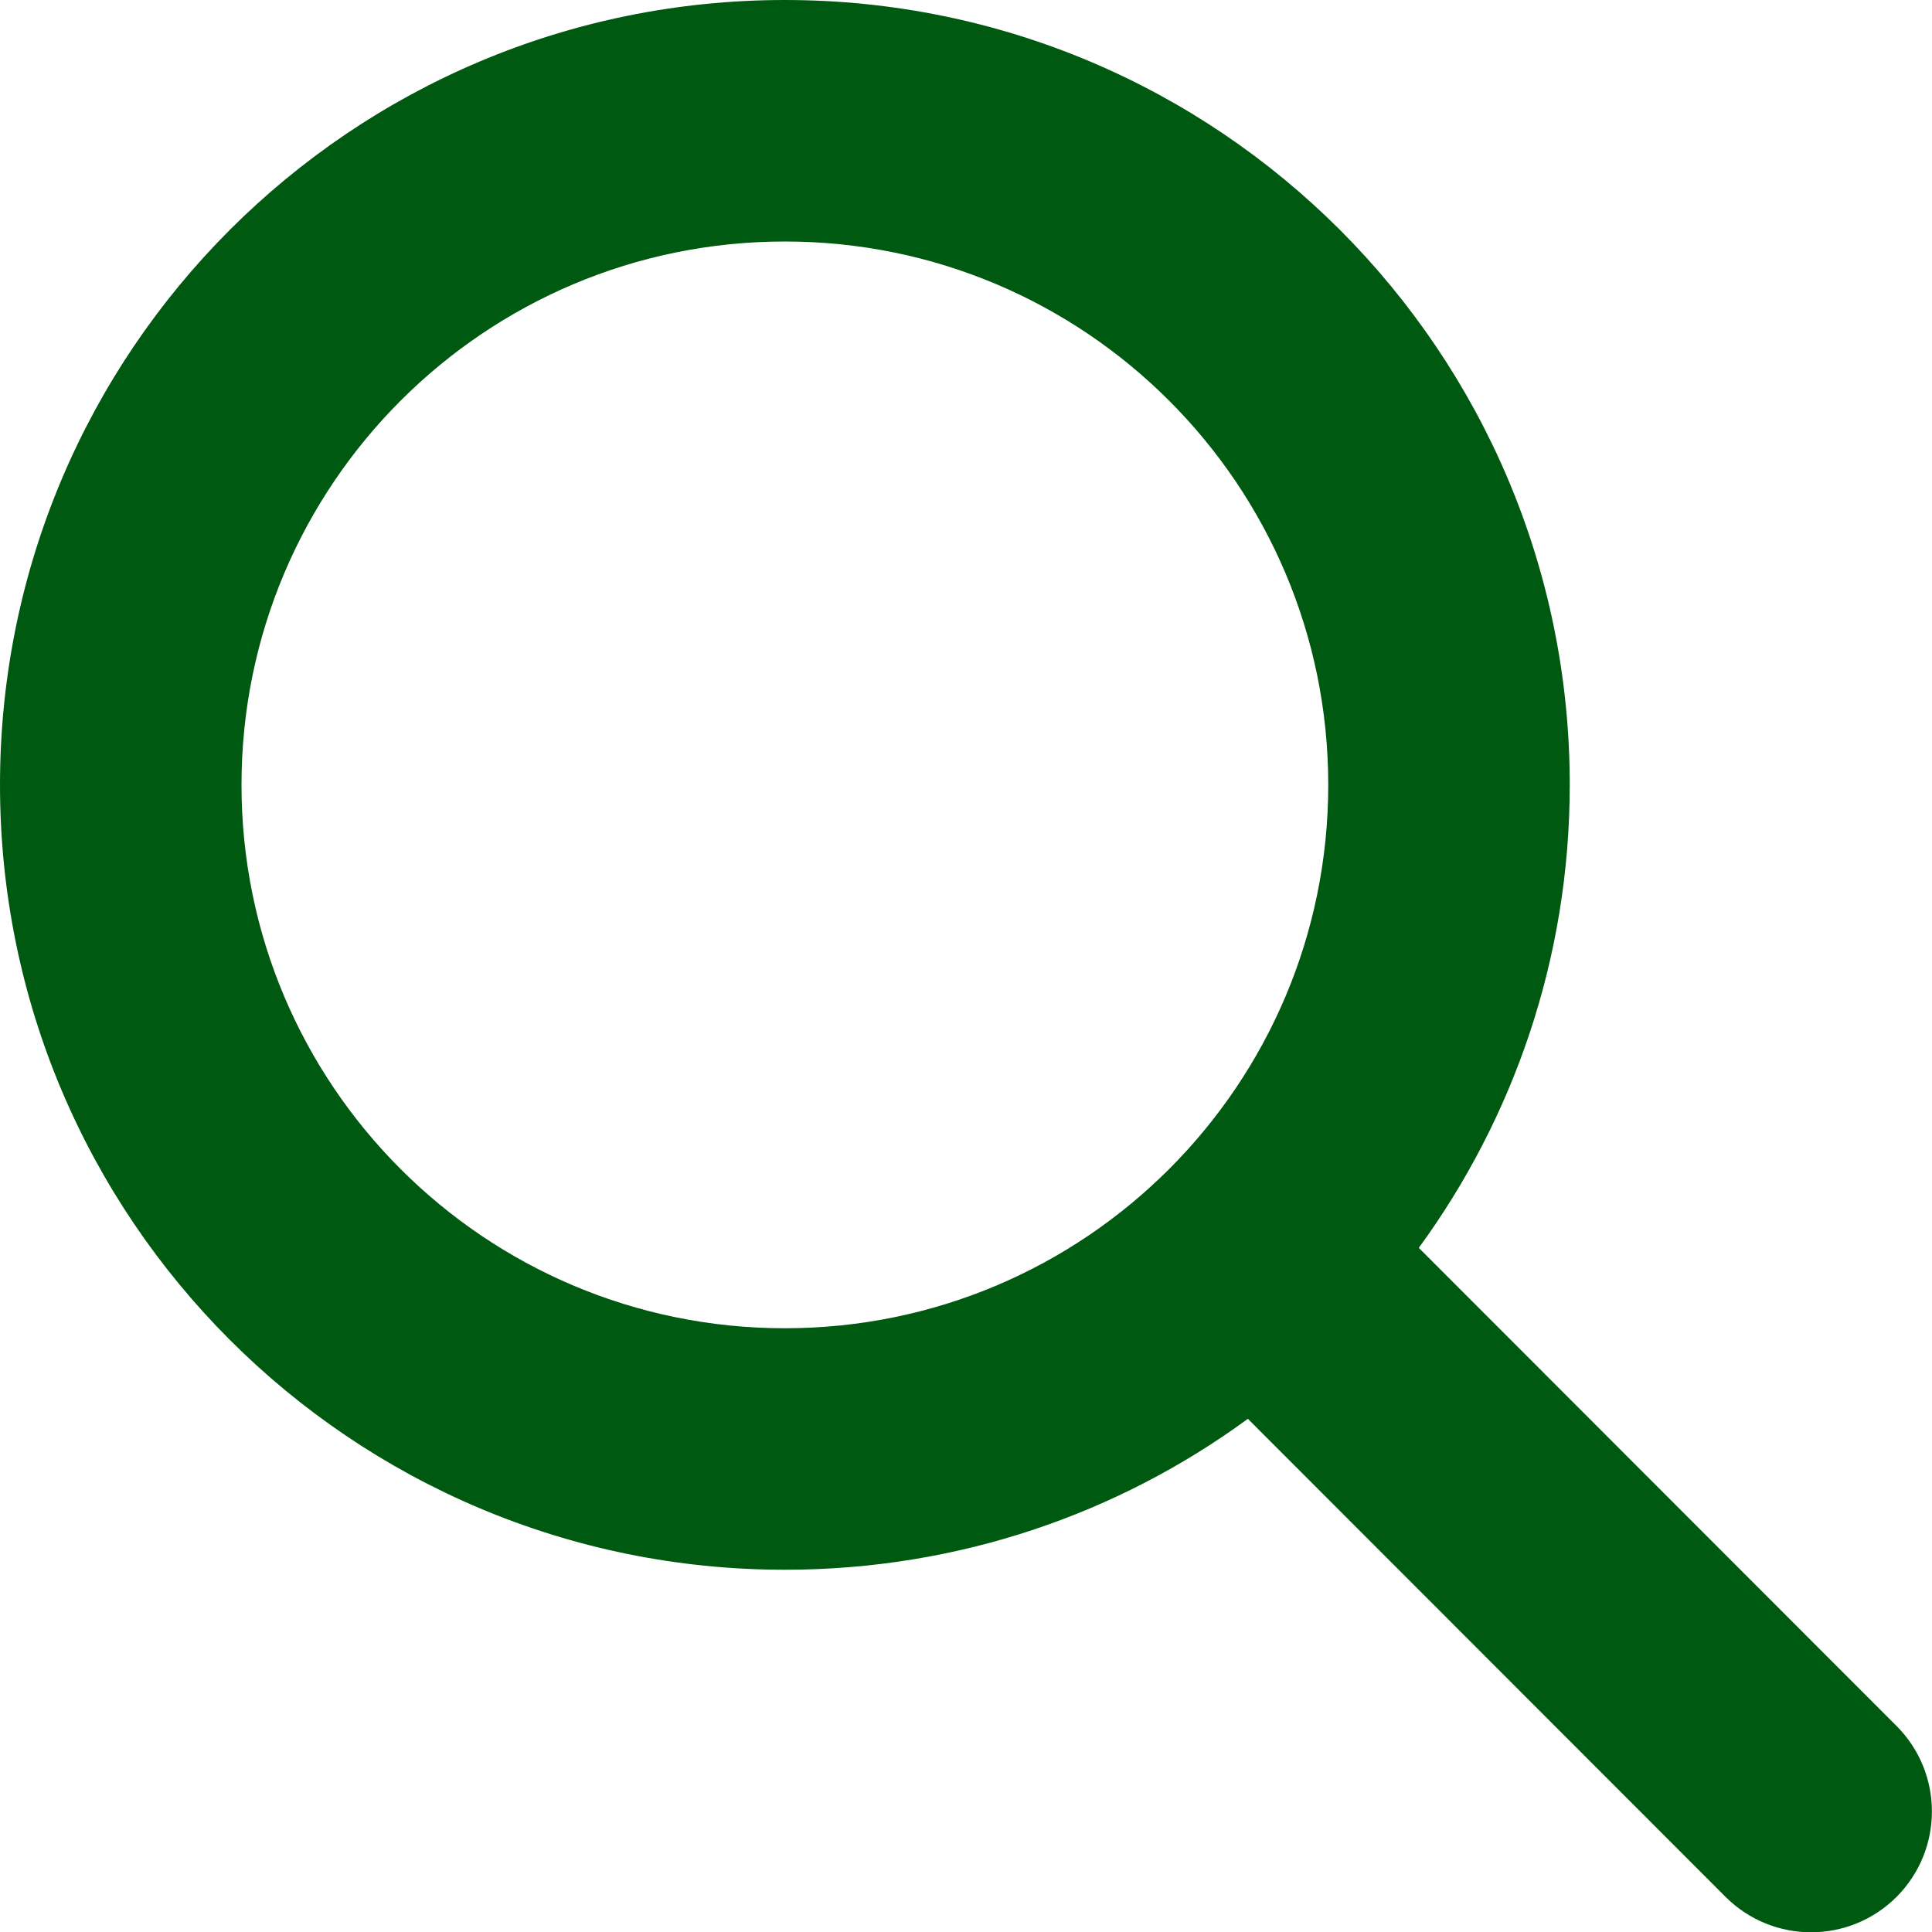
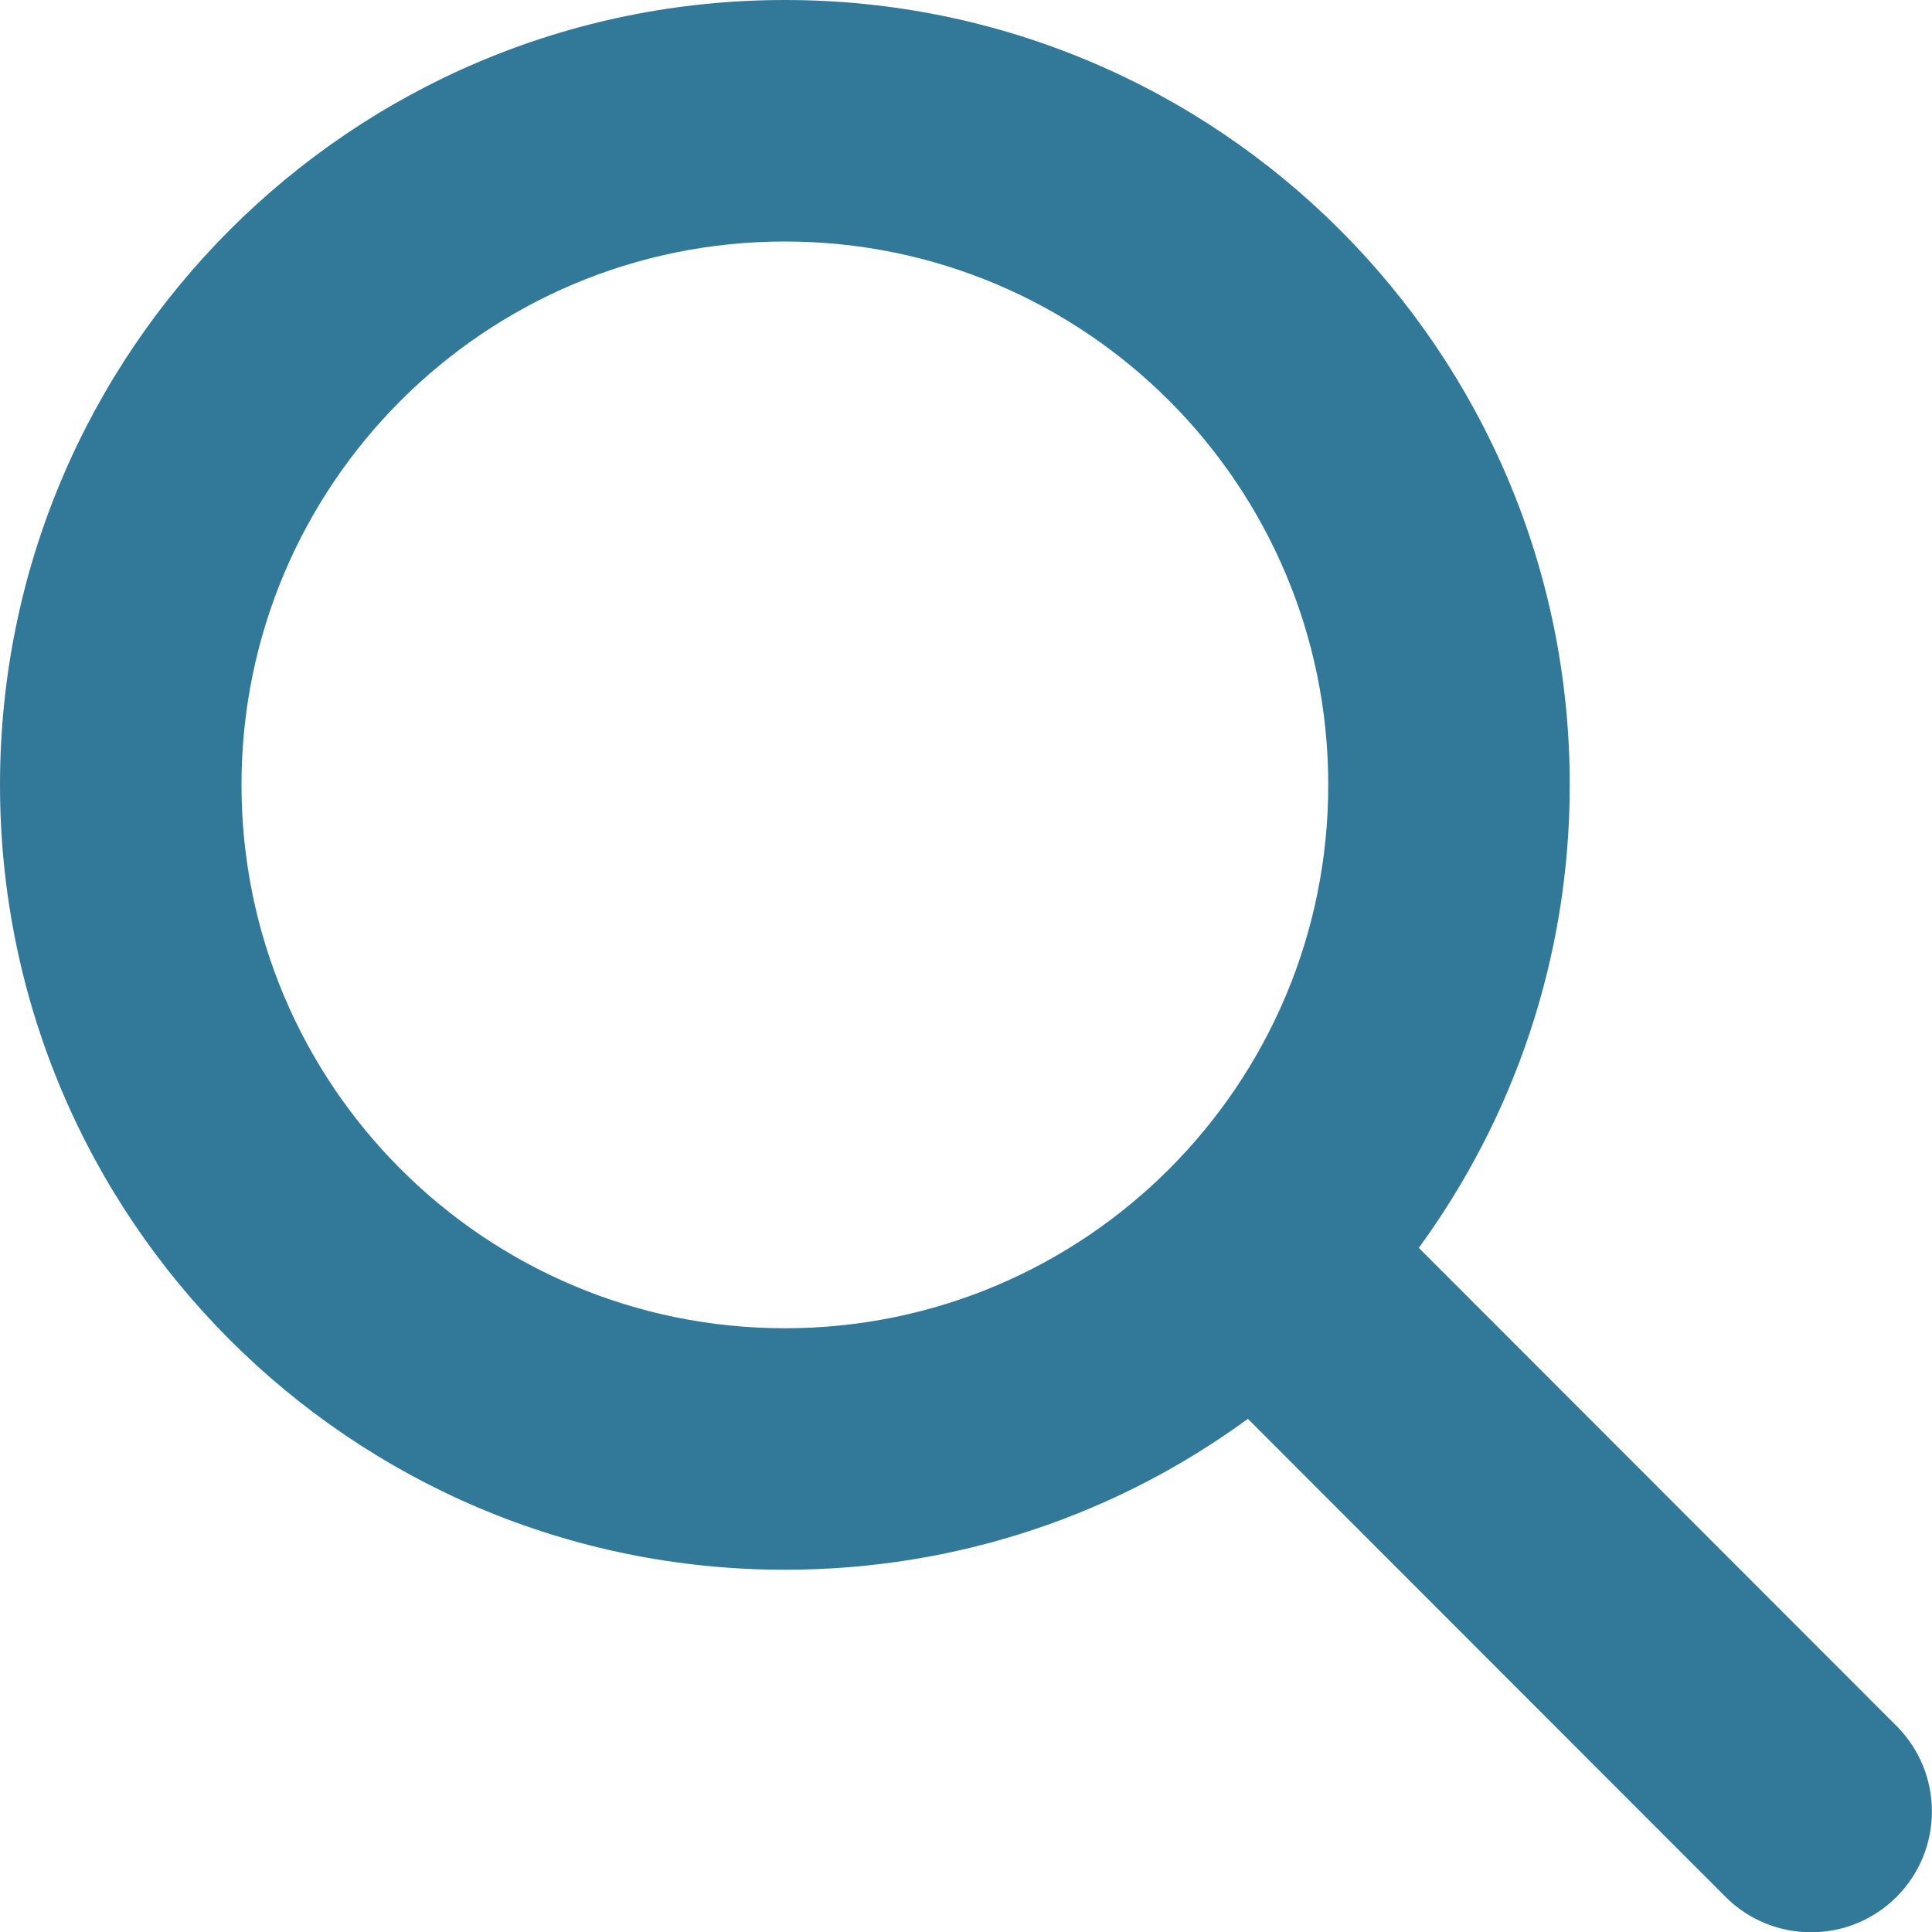
- <svg xmlns="http://www.w3.org/2000/svg" viewBox="0 0 512 512" fill="#005910">
+ <svg xmlns="http://www.w3.org/2000/svg" viewBox="0 0 512 512" fill="#327999">
  <path d="M416 208c0 45.9-14.9 88.3-40 122.7L502.6 457.4c12.5 12.5 12.5 32.8 0 45.3s-32.8 12.5-45.3 0L330.7 376c-34.4 25.2-76.8 40-122.7 40C93.1 416 0 322.9 0 208S93.1 0 208 0S416 93.1 416 208zM208 352a144 144 0 1 0 0-288 144 144 0 1 0 0 288z" />
</svg>
